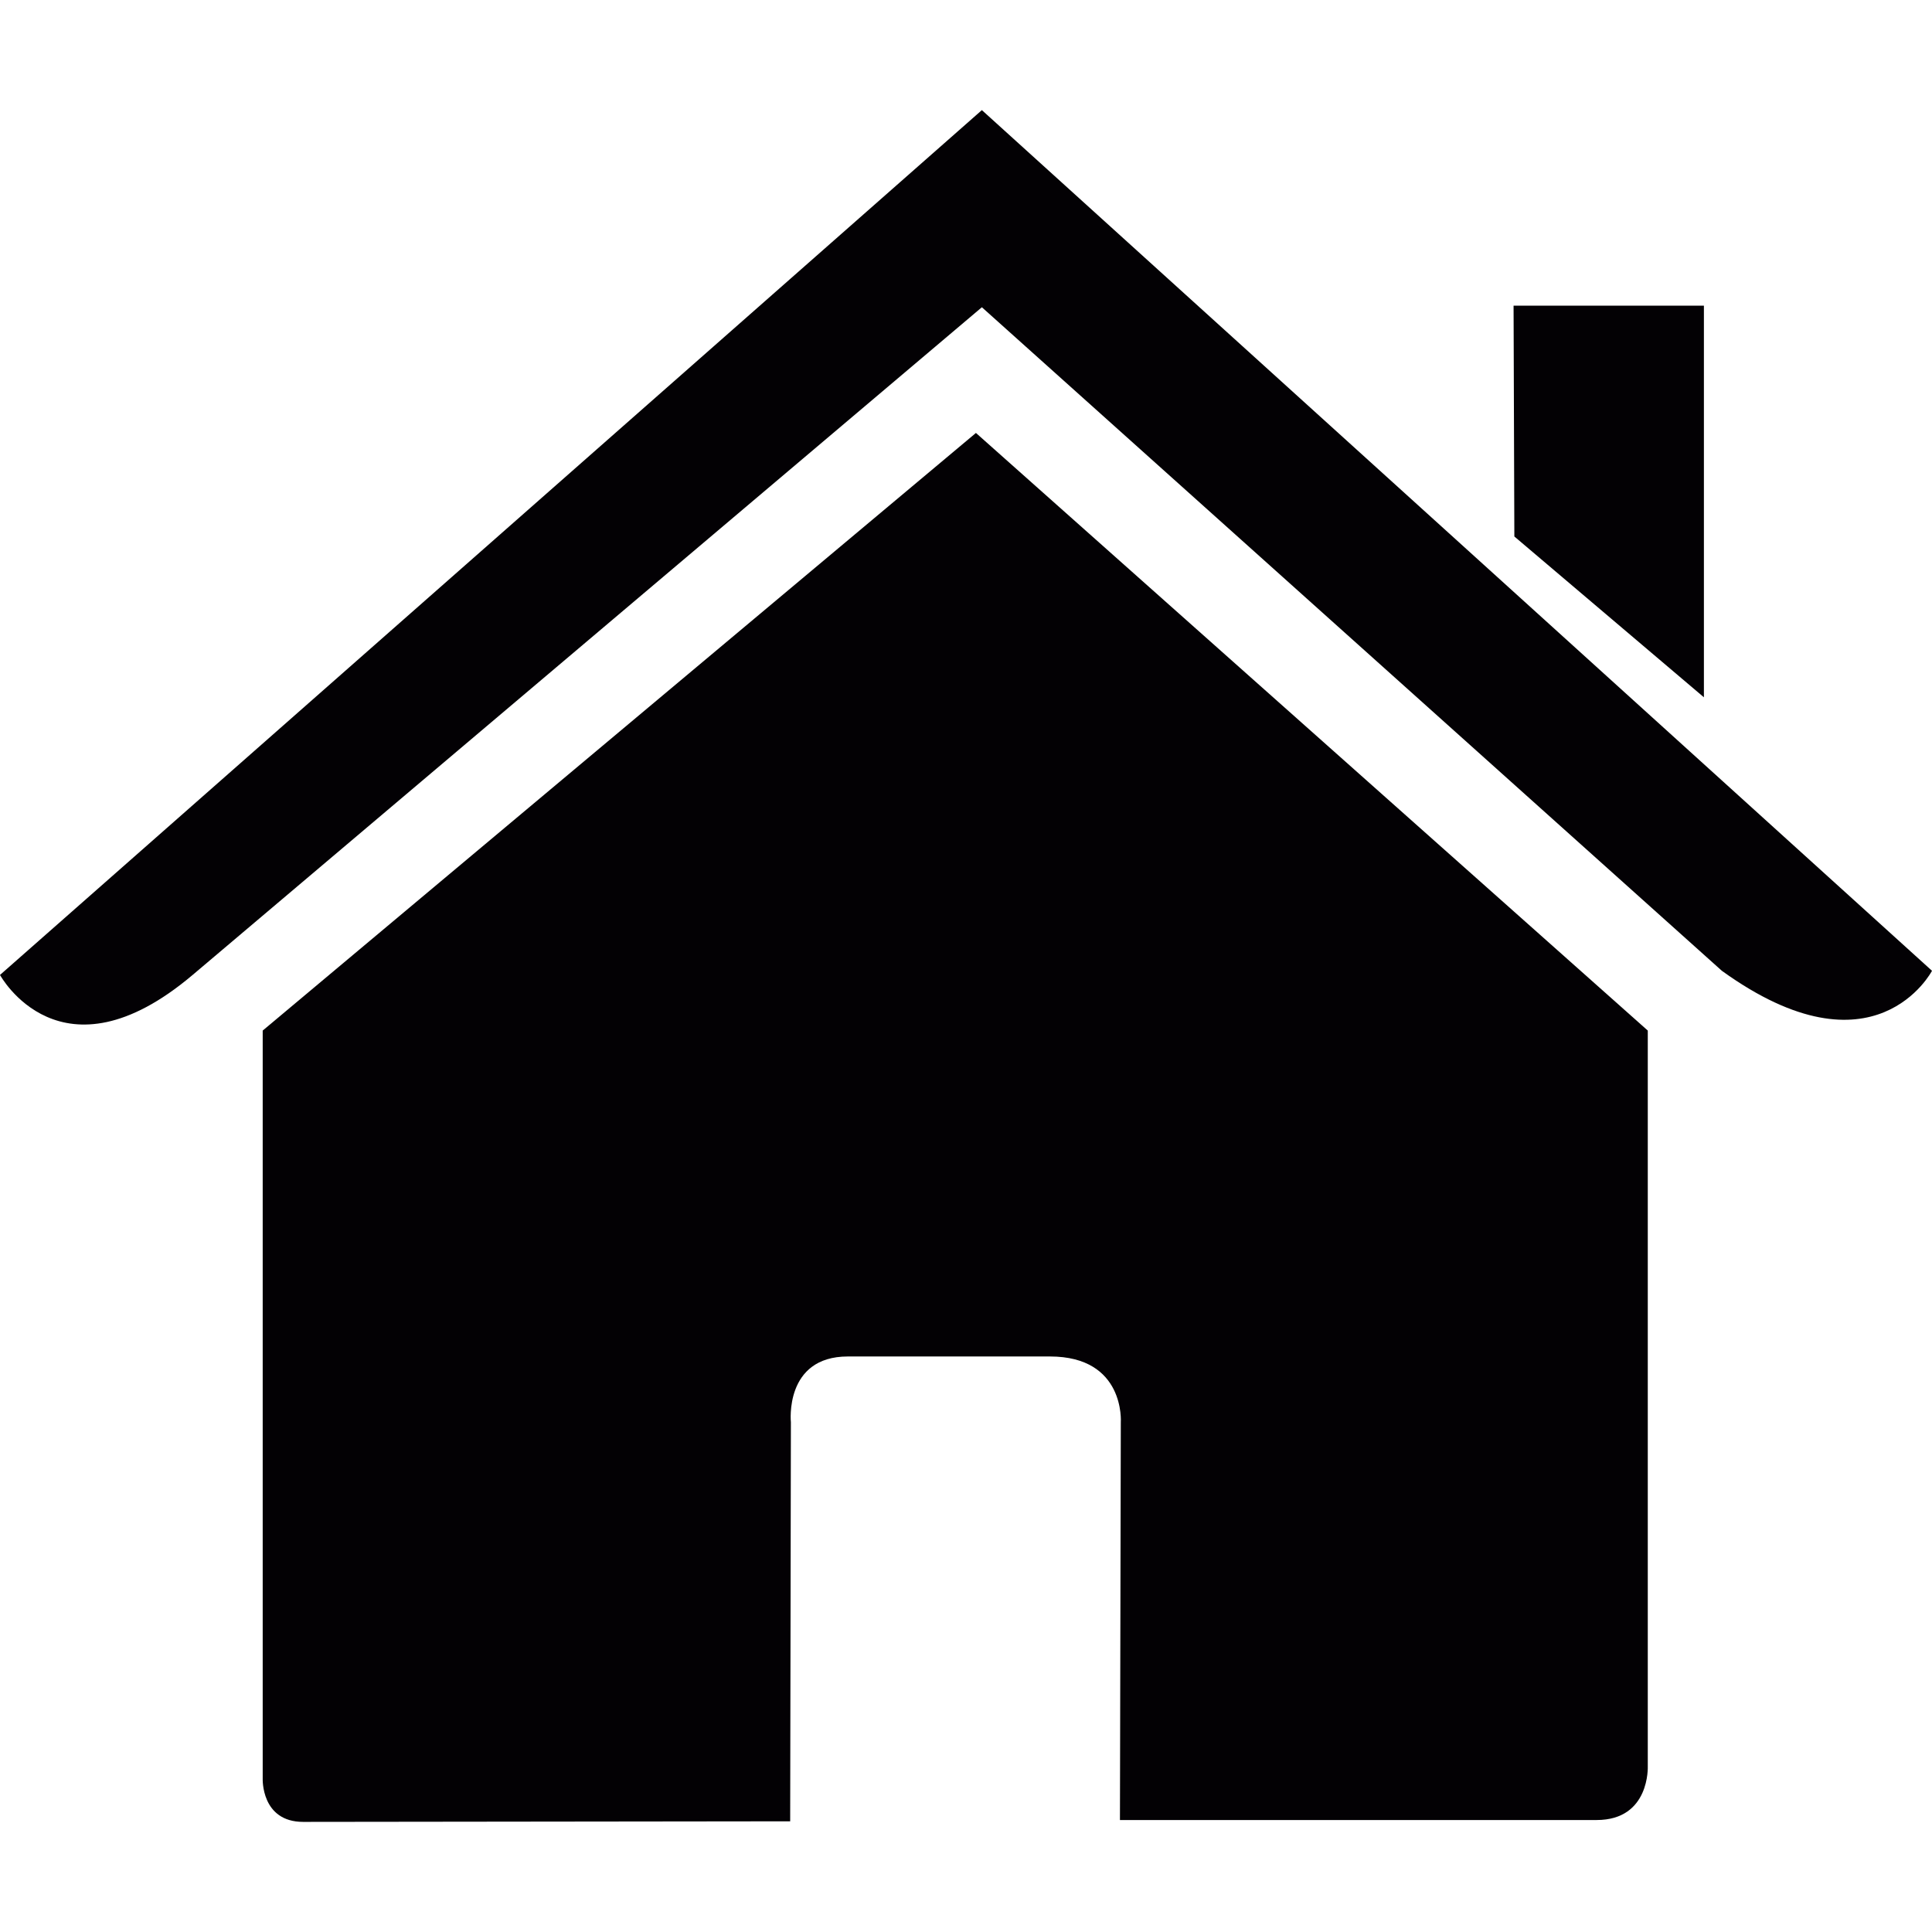
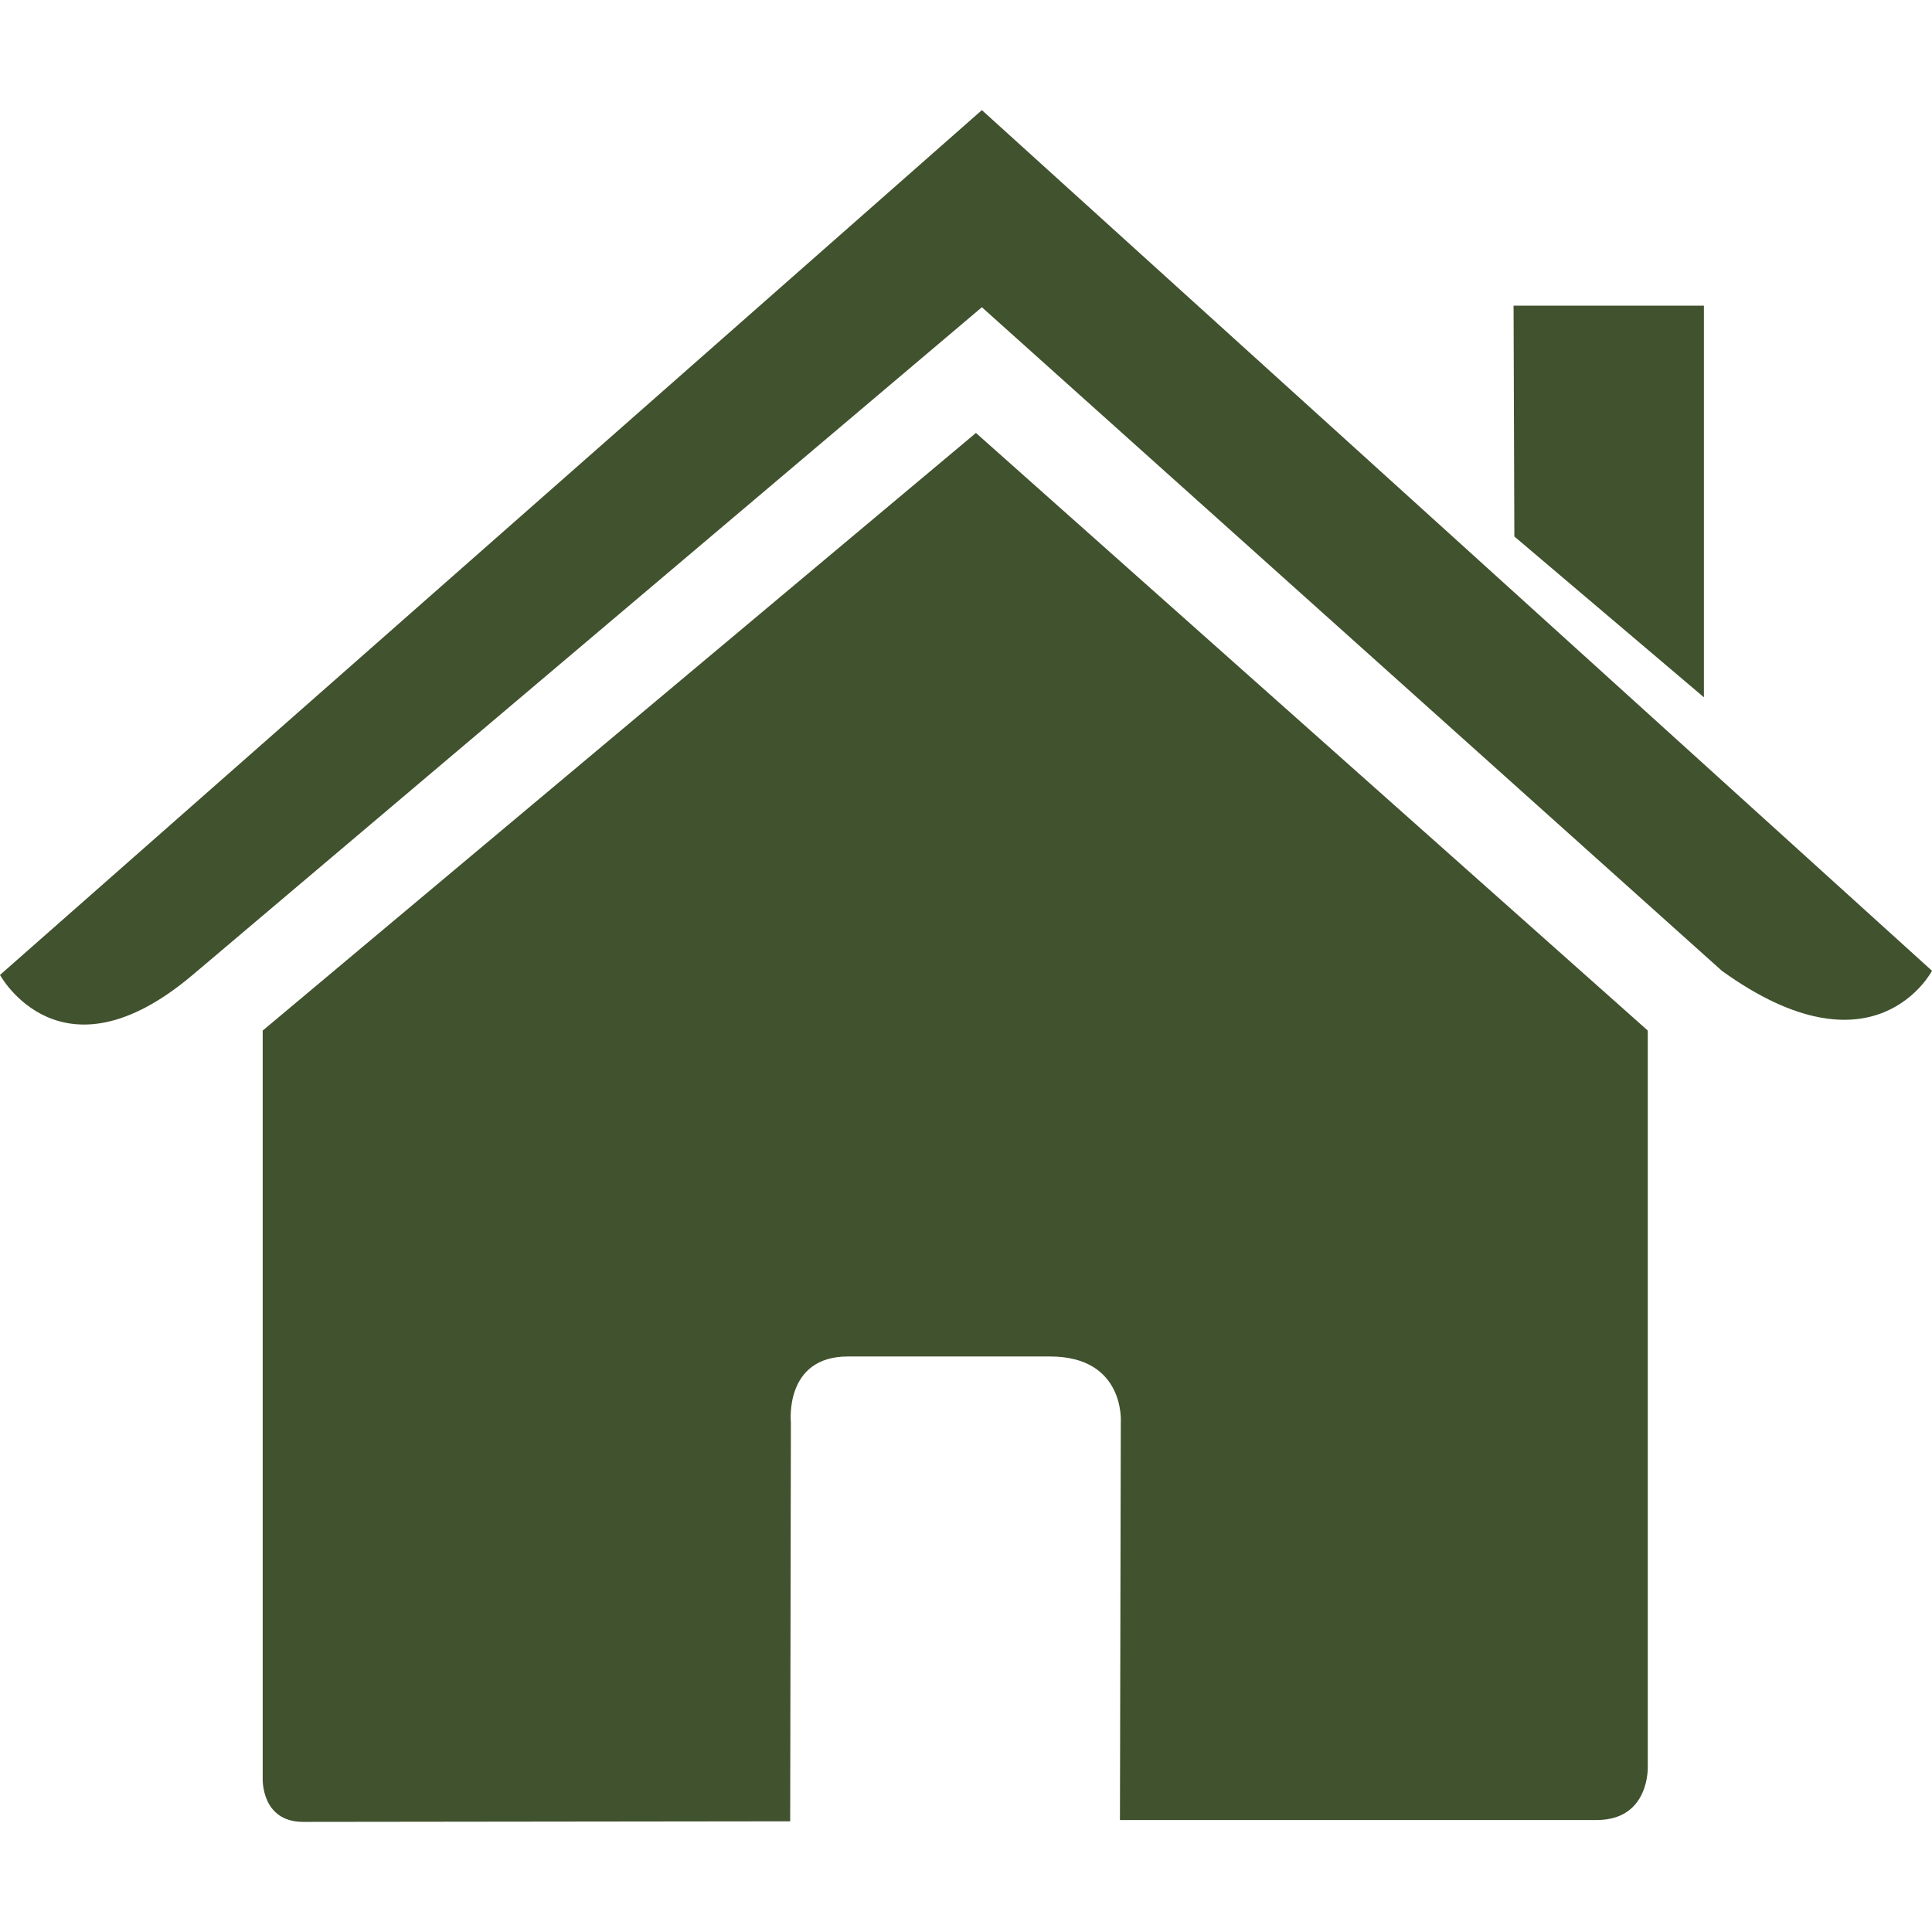
<svg xmlns="http://www.w3.org/2000/svg" version="1.1" id="Capa_1" x="0px" y="0px" viewBox="0 0 27.02 27.02" style="enable-background:new 0 0 27.02 27.02;" xml:space="preserve">
  <g>
-     <path style="fill:#030104;" d="M3.674,24.876c0,0-0.024,0.604,0.566,0.604c0.734,0,6.811-0.008,6.811-0.008l0.01-5.581   c0,0-0.096-0.92,0.797-0.92h2.826c1.056,0,0.991,0.92,0.991,0.92l-0.012,5.563c0,0,5.762,0,6.667,0   c0.749,0,0.715-0.752,0.715-0.752V14.413l-9.396-8.358l-9.975,8.358C3.674,14.413,3.674,24.876,3.674,24.876z" />
-     <path style="fill:#030104;" d="M0,13.635c0,0,0.847,1.561,2.694,0l11.038-9.338l10.349,9.28c2.138,1.542,2.939,0,2.939,0   L13.732,1.54L0,13.635z" />
-     <polygon style="fill:#030104;" points="23.83,4.275 21.168,4.275 21.179,7.503 23.83,9.752  " />
+     <path style="fill:#41522E;" d="M3.674,24.876c0,0-0.024,0.604,0.566,0.604c0.734,0,6.811-0.008,6.811-0.008l0.01-5.581   c0,0-0.096-0.92,0.797-0.92h2.826c1.056,0,0.991,0.92,0.991,0.92l-0.012,5.563c0,0,5.762,0,6.667,0   c0.749,0,0.715-0.752,0.715-0.752V14.413l-9.396-8.358l-9.975,8.358C3.674,14.413,3.674,24.876,3.674,24.876z" />
+     <path style="fill:#41522E;" d="M0,13.635c0,0,0.847,1.561,2.694,0l11.038-9.338l10.349,9.28c2.138,1.542,2.939,0,2.939,0   L13.732,1.54L0,13.635z" />
+     <polygon style="fill:#41522E;" points="23.83,4.275 21.168,4.275 21.179,7.503 23.83,9.752  " />
  </g>
  <g>
</g>
  <g>
</g>
  <g>
</g>
  <g>
</g>
  <g>
</g>
  <g>
</g>
  <g>
</g>
  <g>
</g>
  <g>
</g>
  <g>
</g>
  <g>
</g>
  <g>
</g>
  <g>
</g>
  <g>
</g>
  <g>
</g>
</svg>
